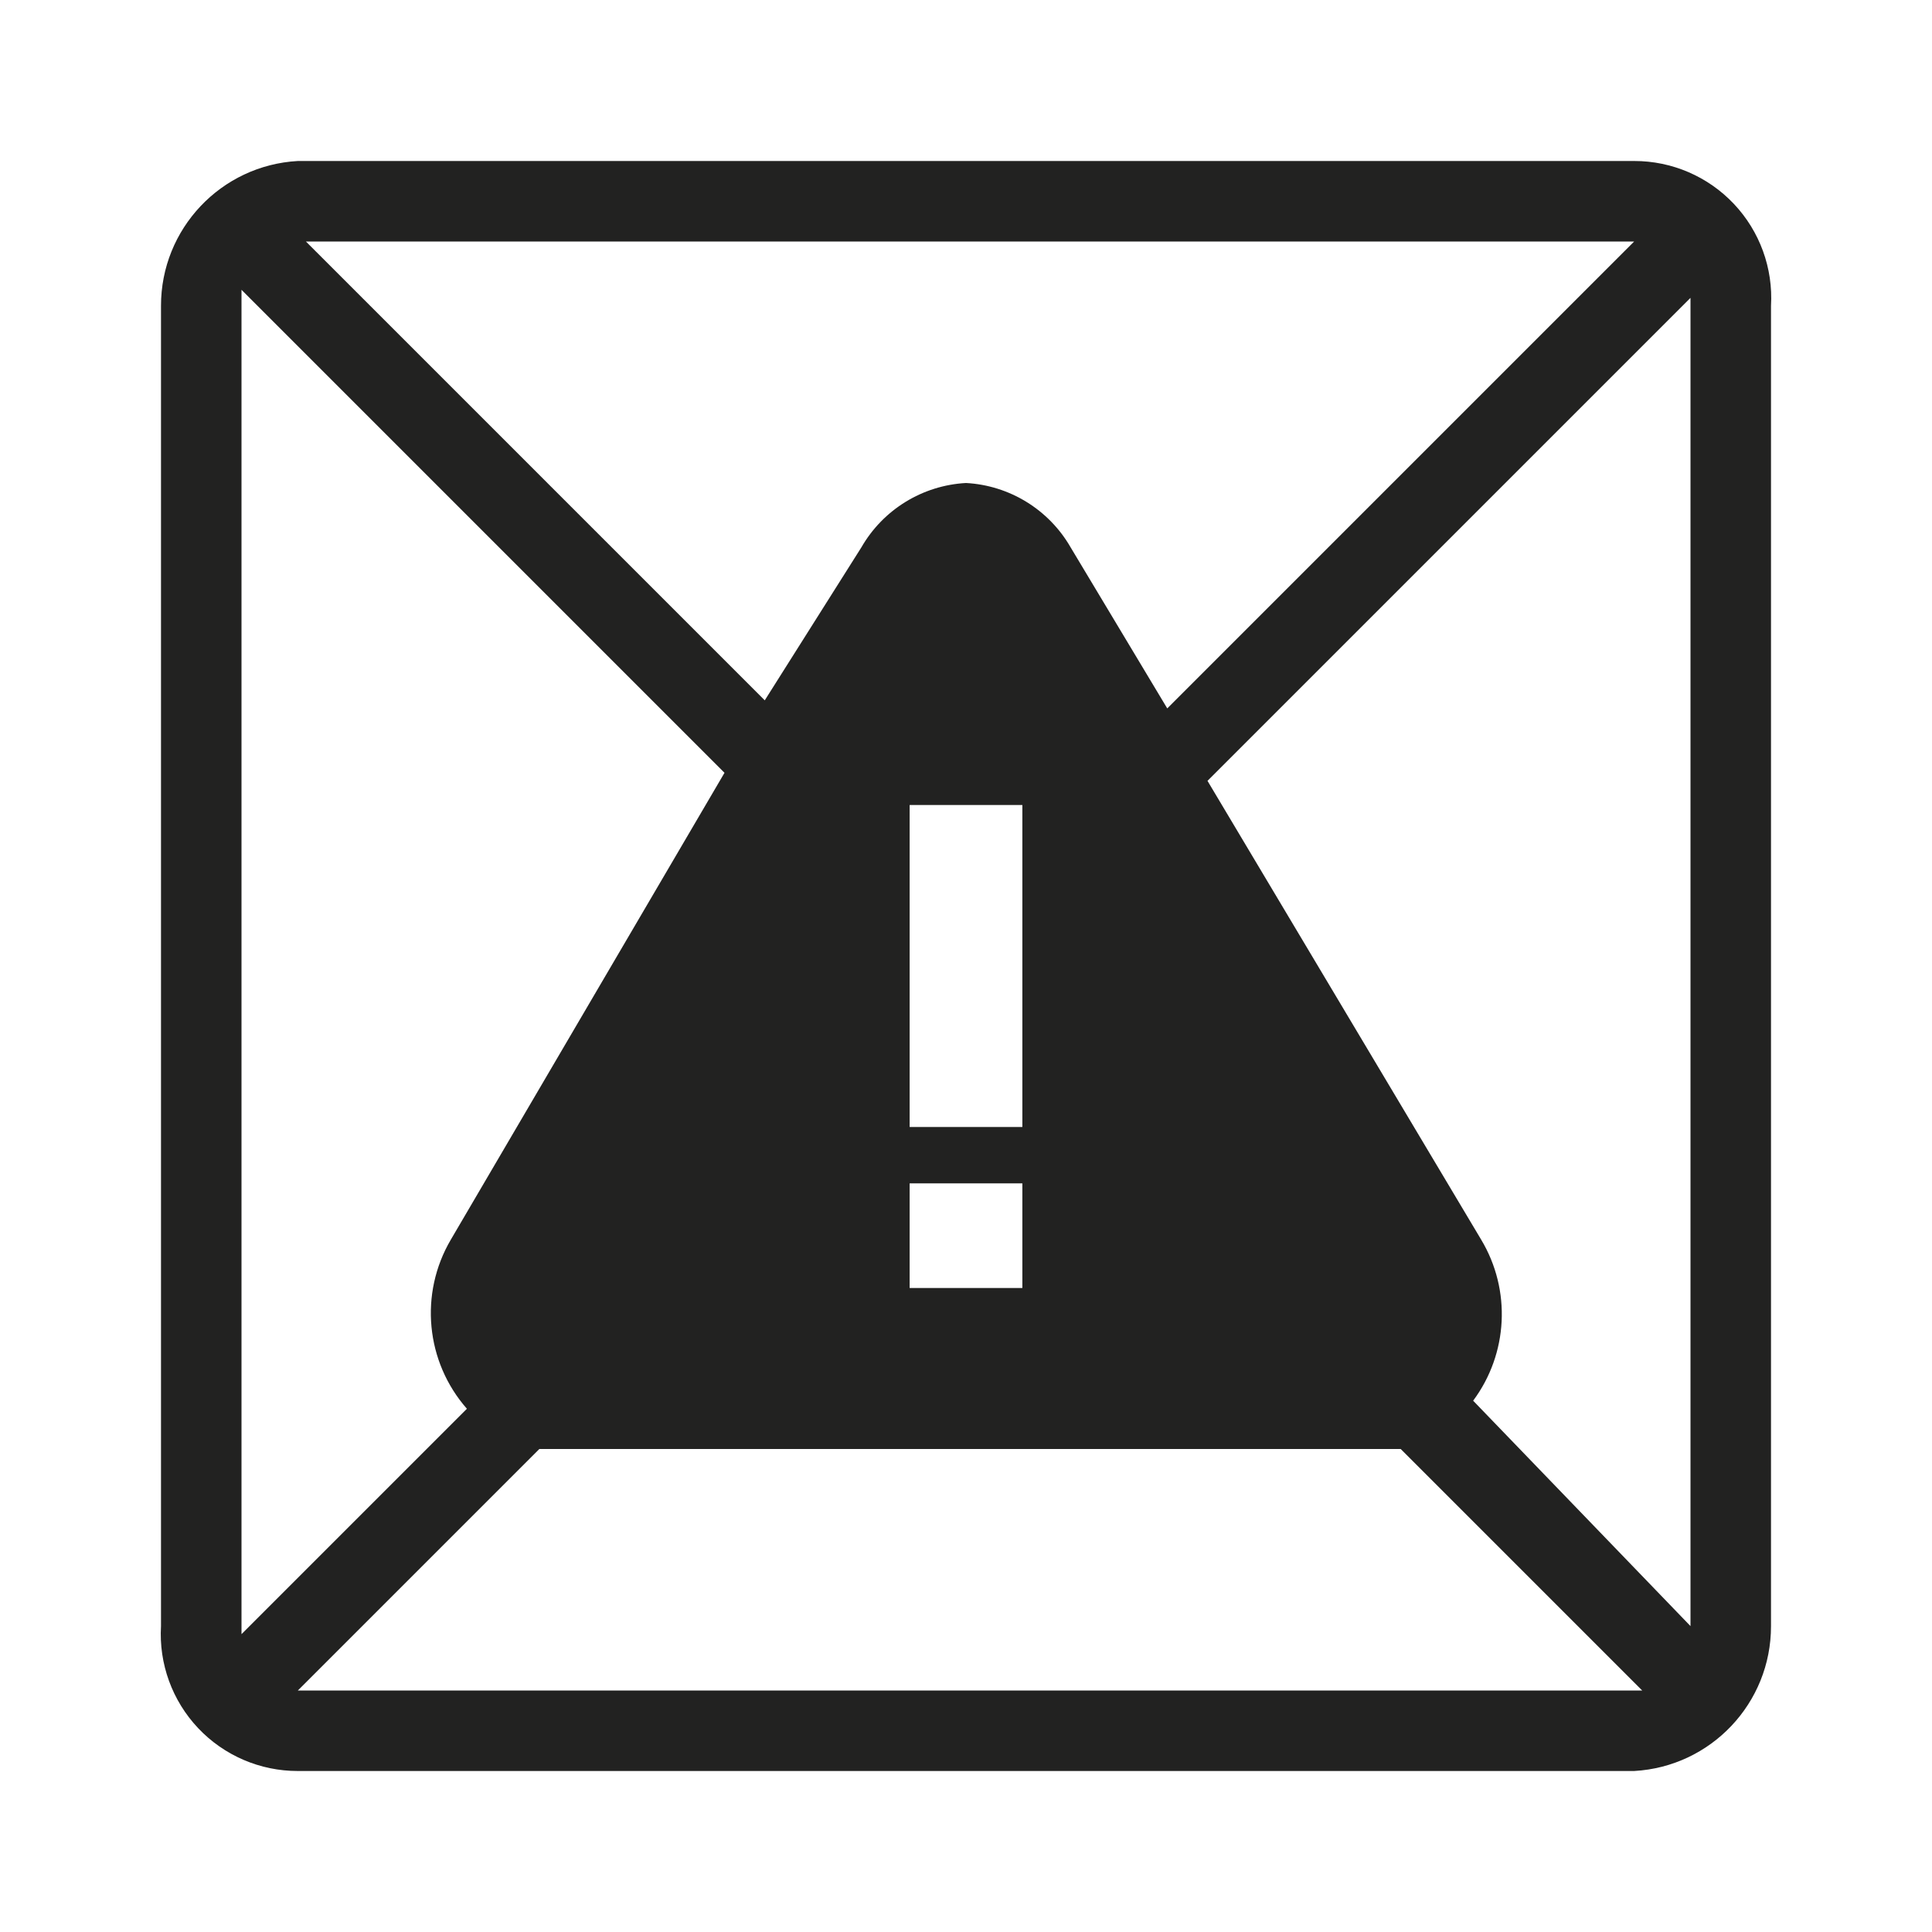
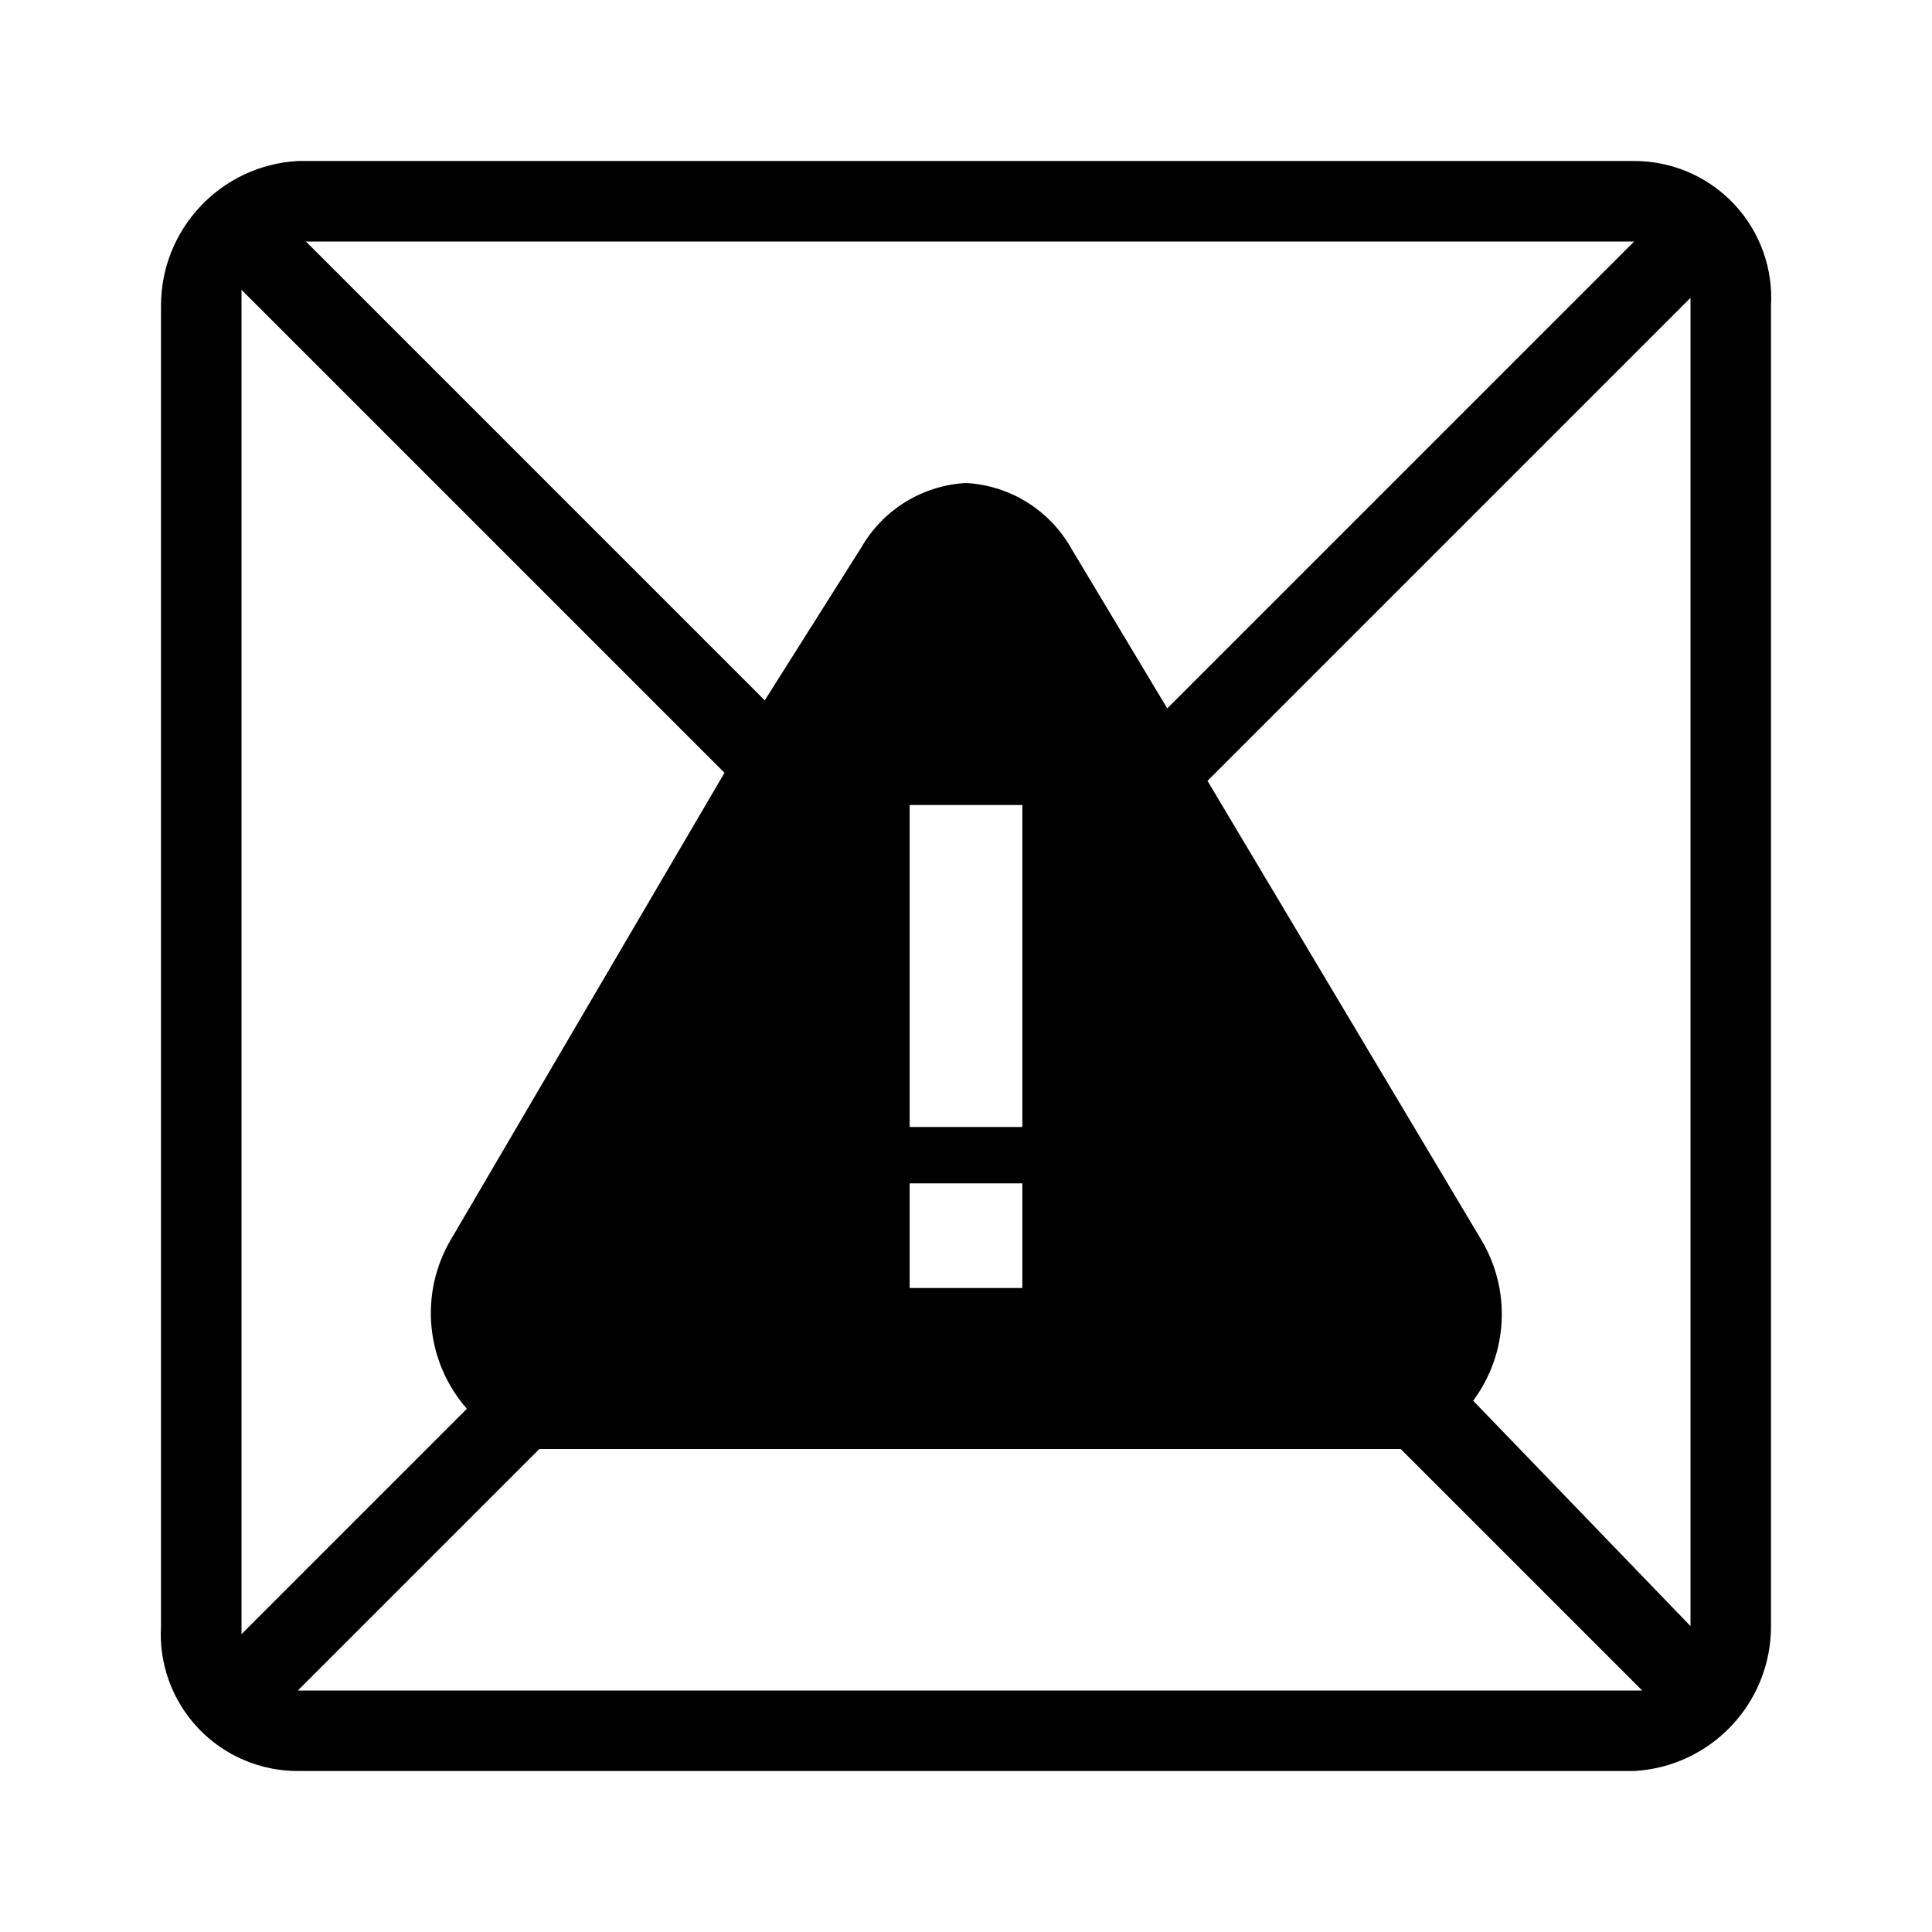
<svg xmlns="http://www.w3.org/2000/svg" viewBox="0 0 24 24">
-   <path d="M20.3,2H3.7A1.8,1.8,0,0,0,2,3.8V20.2A1.7,1.7,0,0,0,3.7,22H20.3A1.8,1.8,0,0,0,22,20.2V3.8A1.7,1.7,0,0,0,20.3,2Zm0,1L14.5,8.8l-1.2-2A1.6,1.6,0,0,0,12,6a1.6,1.6,0,0,0-1.3.8L9.5,8.7,3.8,3Zm-9,11V10h1.4v4Zm1.4.7V16H11.3V14.7ZM3,20.3H3V3.6l6,6L5.6,15.4a1.8,1.8,0,0,0,.2,2.1Zm17.3.7H3.7l3-3H17.4l3,3Zm.7-.8-2.7-2.8a1.8,1.8,0,0,0,.1-2L15,9.7l6-6h0Z" fill="#222221" />
+   <path d="M20.3,2H3.7A1.8,1.8,0,0,0,2,3.8V20.2A1.7,1.7,0,0,0,3.7,22H20.3A1.8,1.8,0,0,0,22,20.2V3.8A1.7,1.7,0,0,0,20.3,2Zm0,1L14.5,8.8l-1.2-2A1.6,1.6,0,0,0,12,6a1.6,1.6,0,0,0-1.3.8L9.5,8.7,3.8,3Zm-9,11V10h1.4v4Zm1.4.7V16H11.3V14.7ZM3,20.3H3V3.6l6,6L5.6,15.4a1.8,1.8,0,0,0,.2,2.1Zm17.3.7H3.7l3-3H17.4l3,3Zm.7-.8-2.7-2.8a1.8,1.8,0,0,0,.1-2L15,9.7l6-6h0Z" />
</svg>
